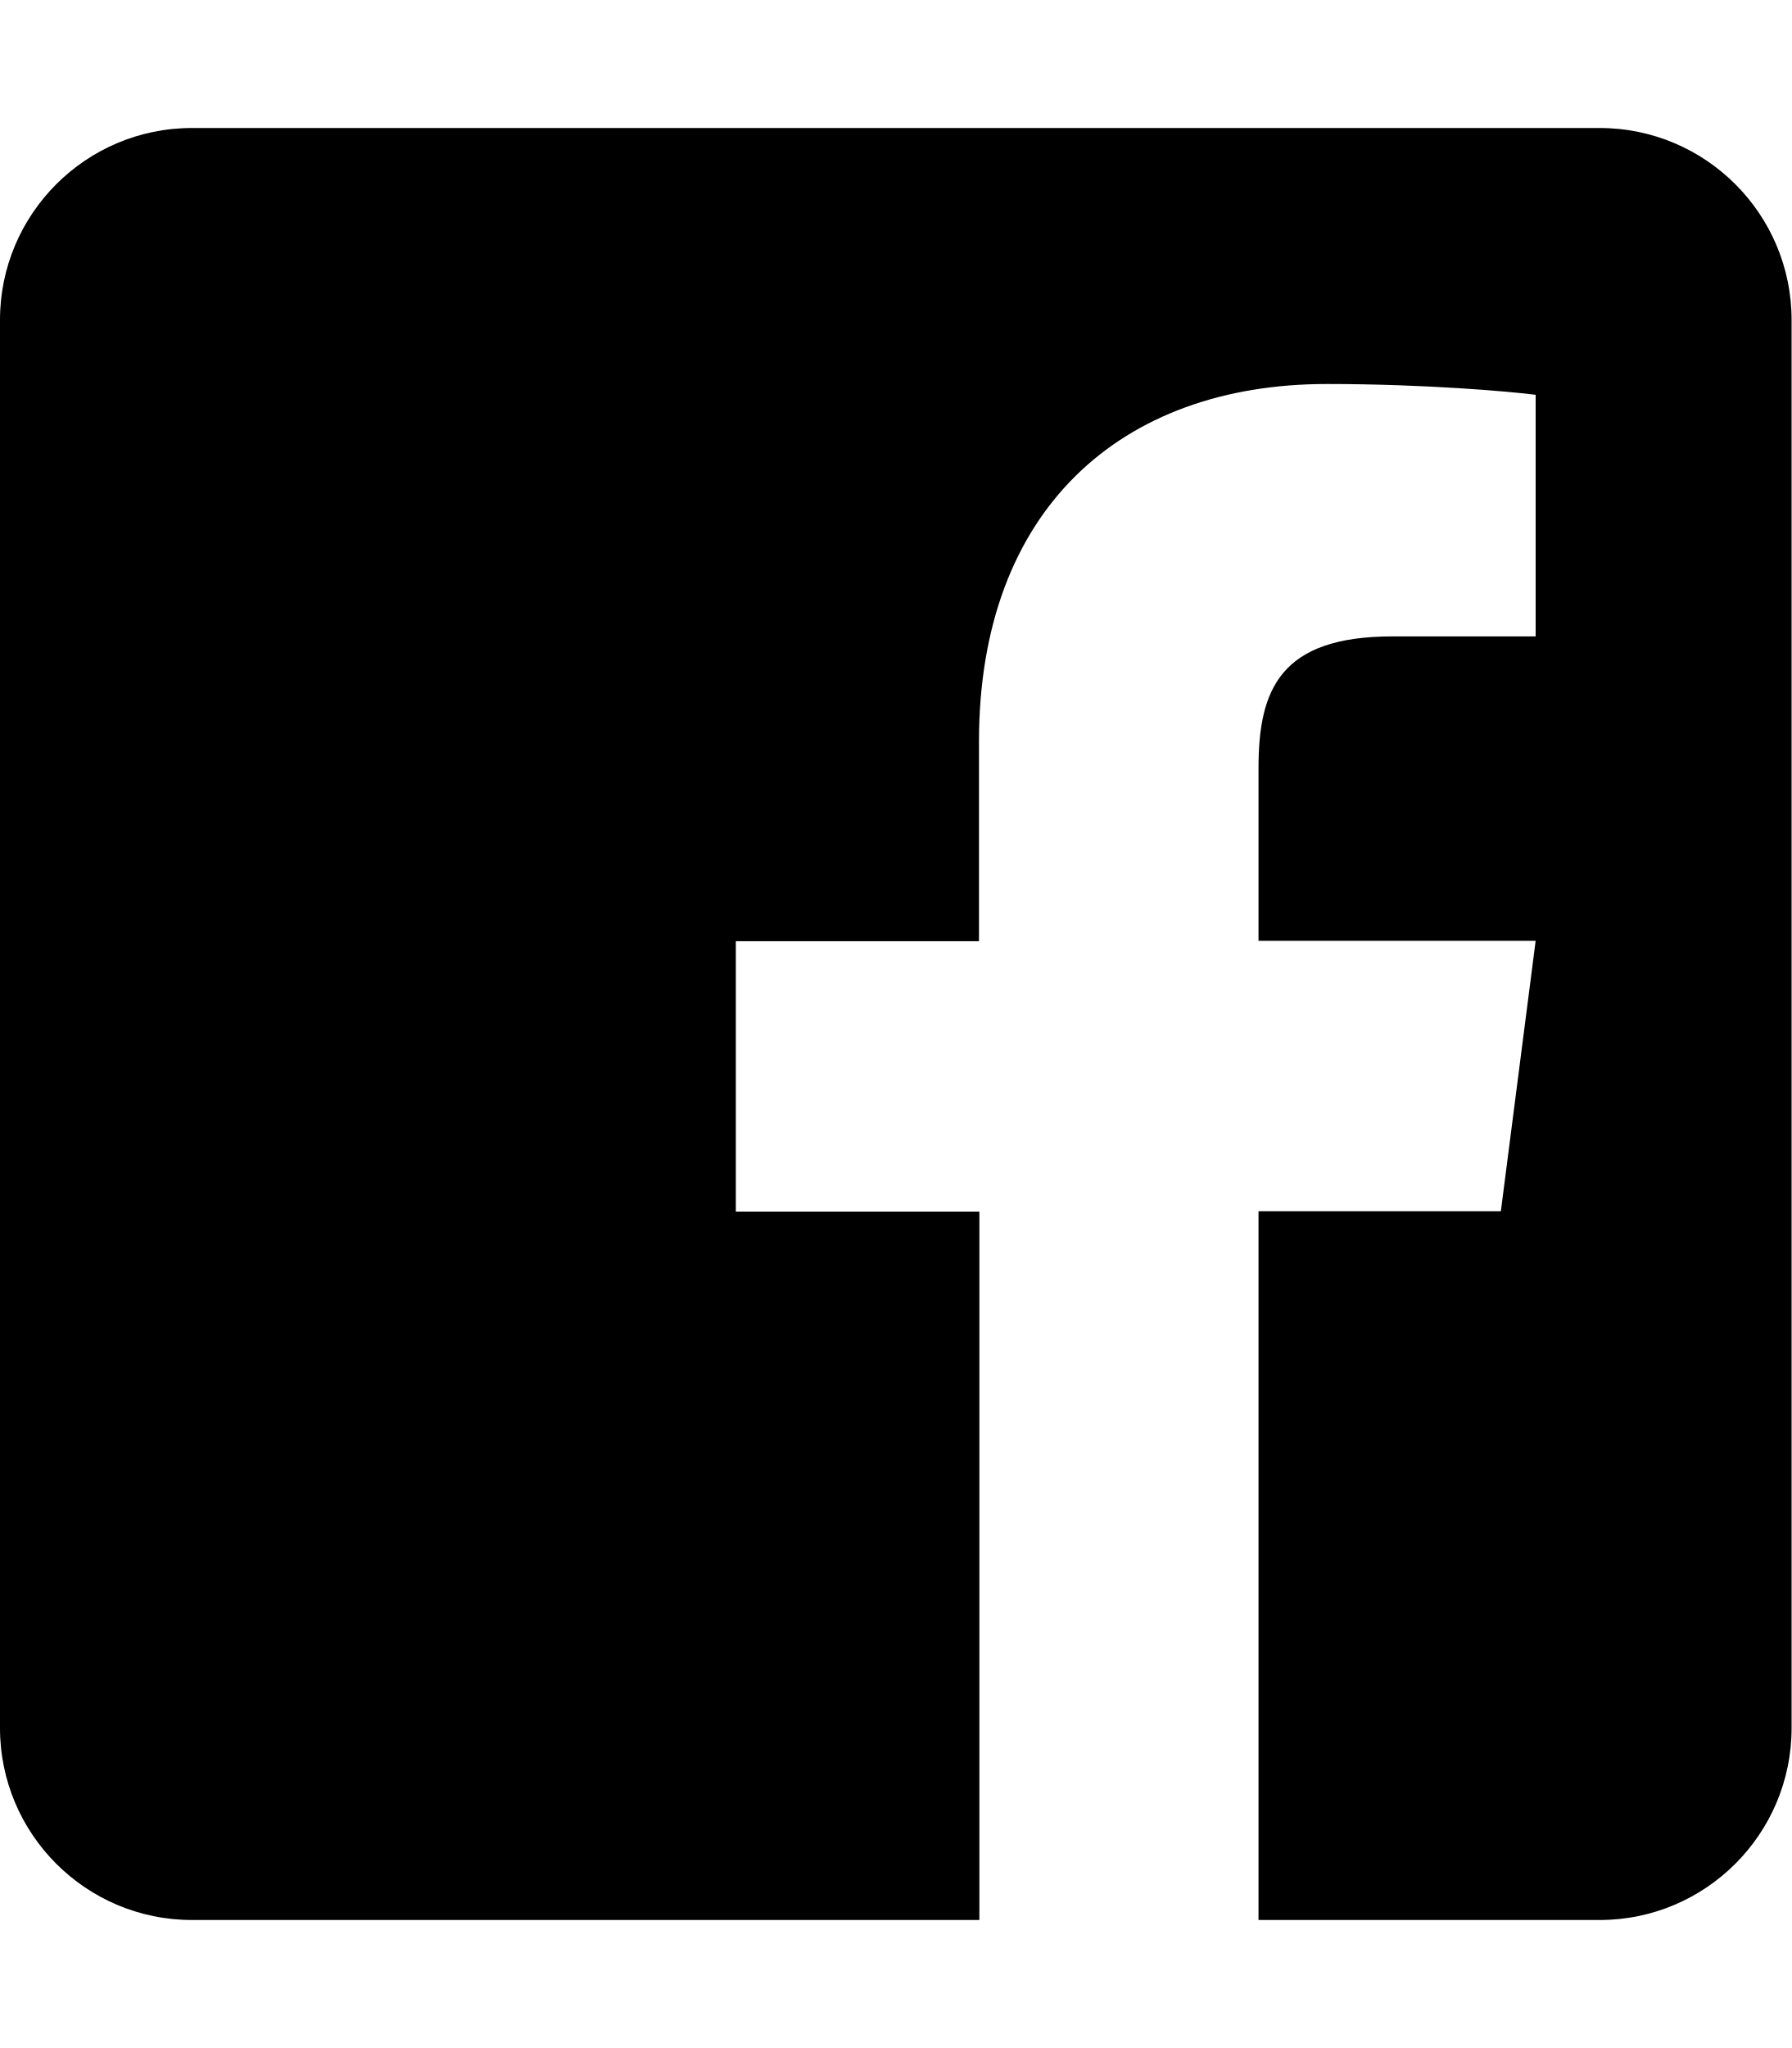
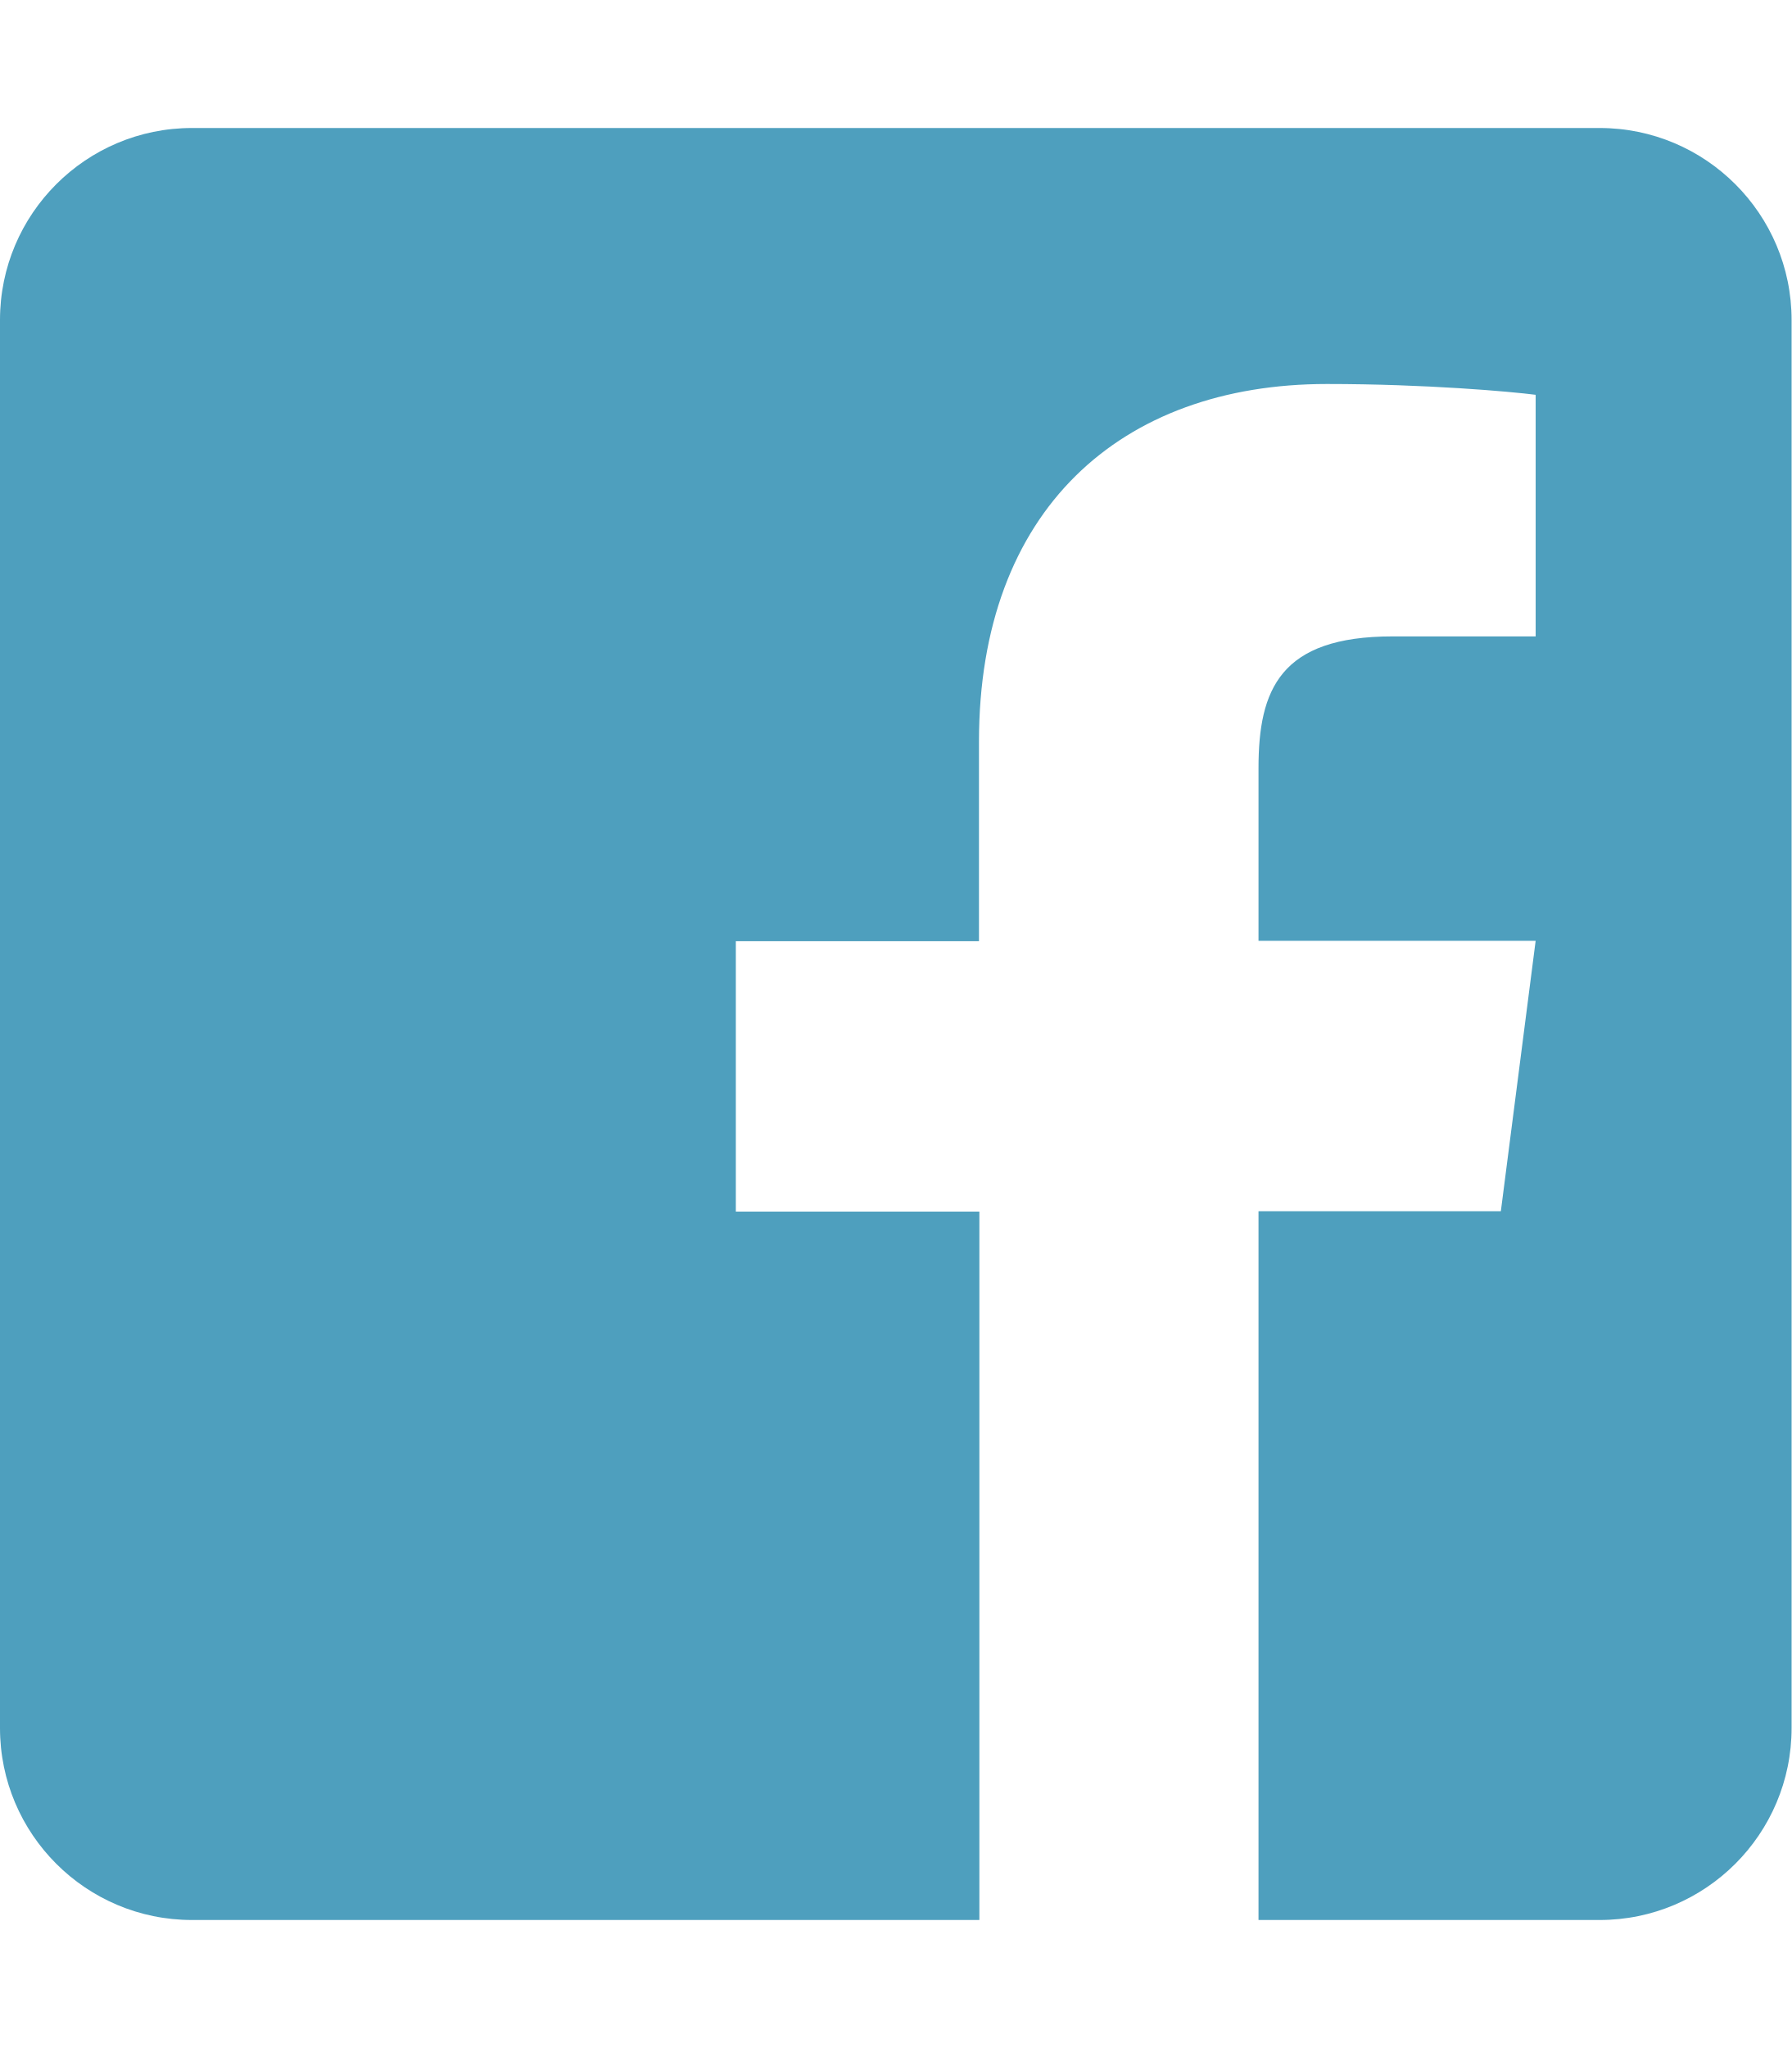
- <svg xmlns="http://www.w3.org/2000/svg" viewBox="0 0 448 512">
-   <path d="M448 80v352c0 26.5-21.5 48-48 48h-85.3V302.8h60.6l8.7-67.6h-69.3V192c0-19.6 5.4-32.9 33.5-32.9H384V98.7c-6.2-.8-27.4-2.7-52.2-2.7-51.6 0-87 31.5-87 89.4v49.9H184v67.6h60.9V480H48c-26.5 0-48-21.5-48-48V80c0-26.5 21.5-48 48-48h352c26.5 0 48 21.5 48 48z" />
+ <svg xmlns="http://www.w3.org/2000/svg" viewBox="0 0 448 512" style="zoom: 1;">
+   <path d="M448,80 v352 c0,26.5 -21.5,48 -48,48 h-85.3 V302.8 h60.6 l8.7,-67.6 h-69.3 V192 c0,-19.6 5.4,-32.9 33.5,-32.9 H384 V98.7 c-6.2,-.8 -27.4,-2.7 -52.2,-2.7 c-51.6,0 -87,31.5 -87,89.4 v49.9 H184 v67.6 h60.9 V480 H48 c-26.5,0 -48,-21.5 -48,-48 V80 c0,-26.5 21.5,-48 48,-48 h352 c26.5,0 48,21.5 48,48  z " fill="#4E9FBE" />
</svg>
